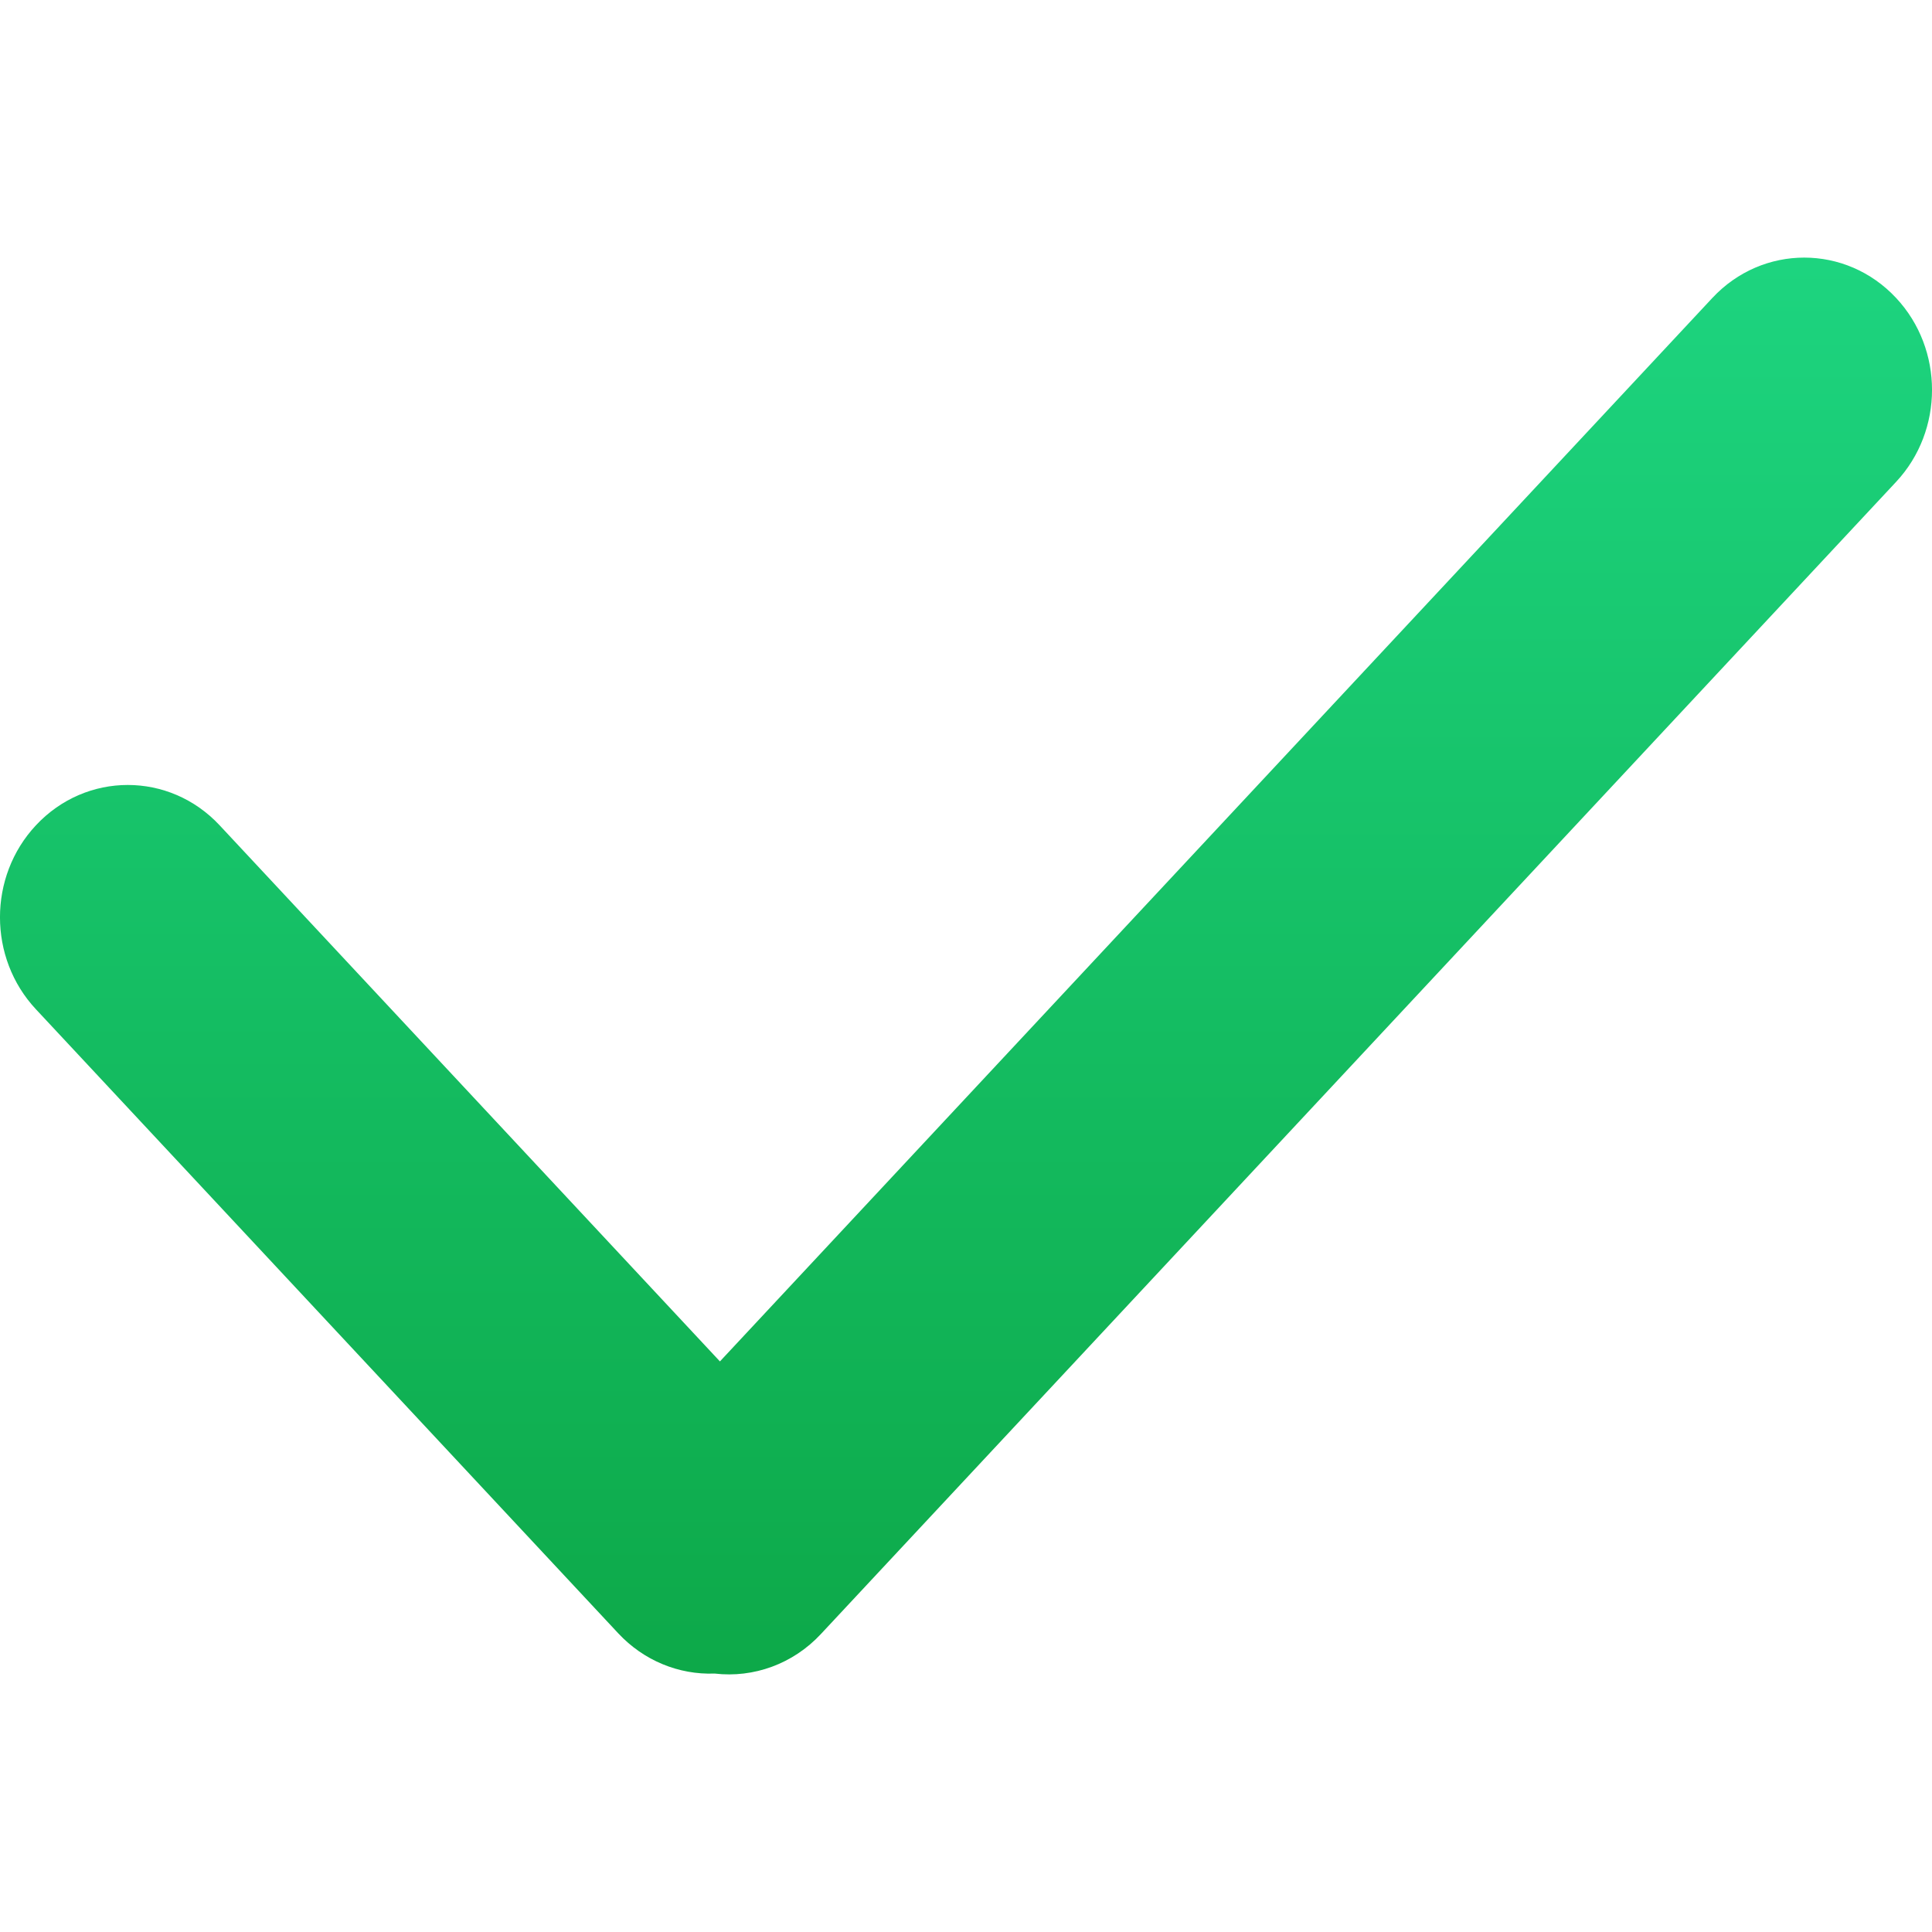
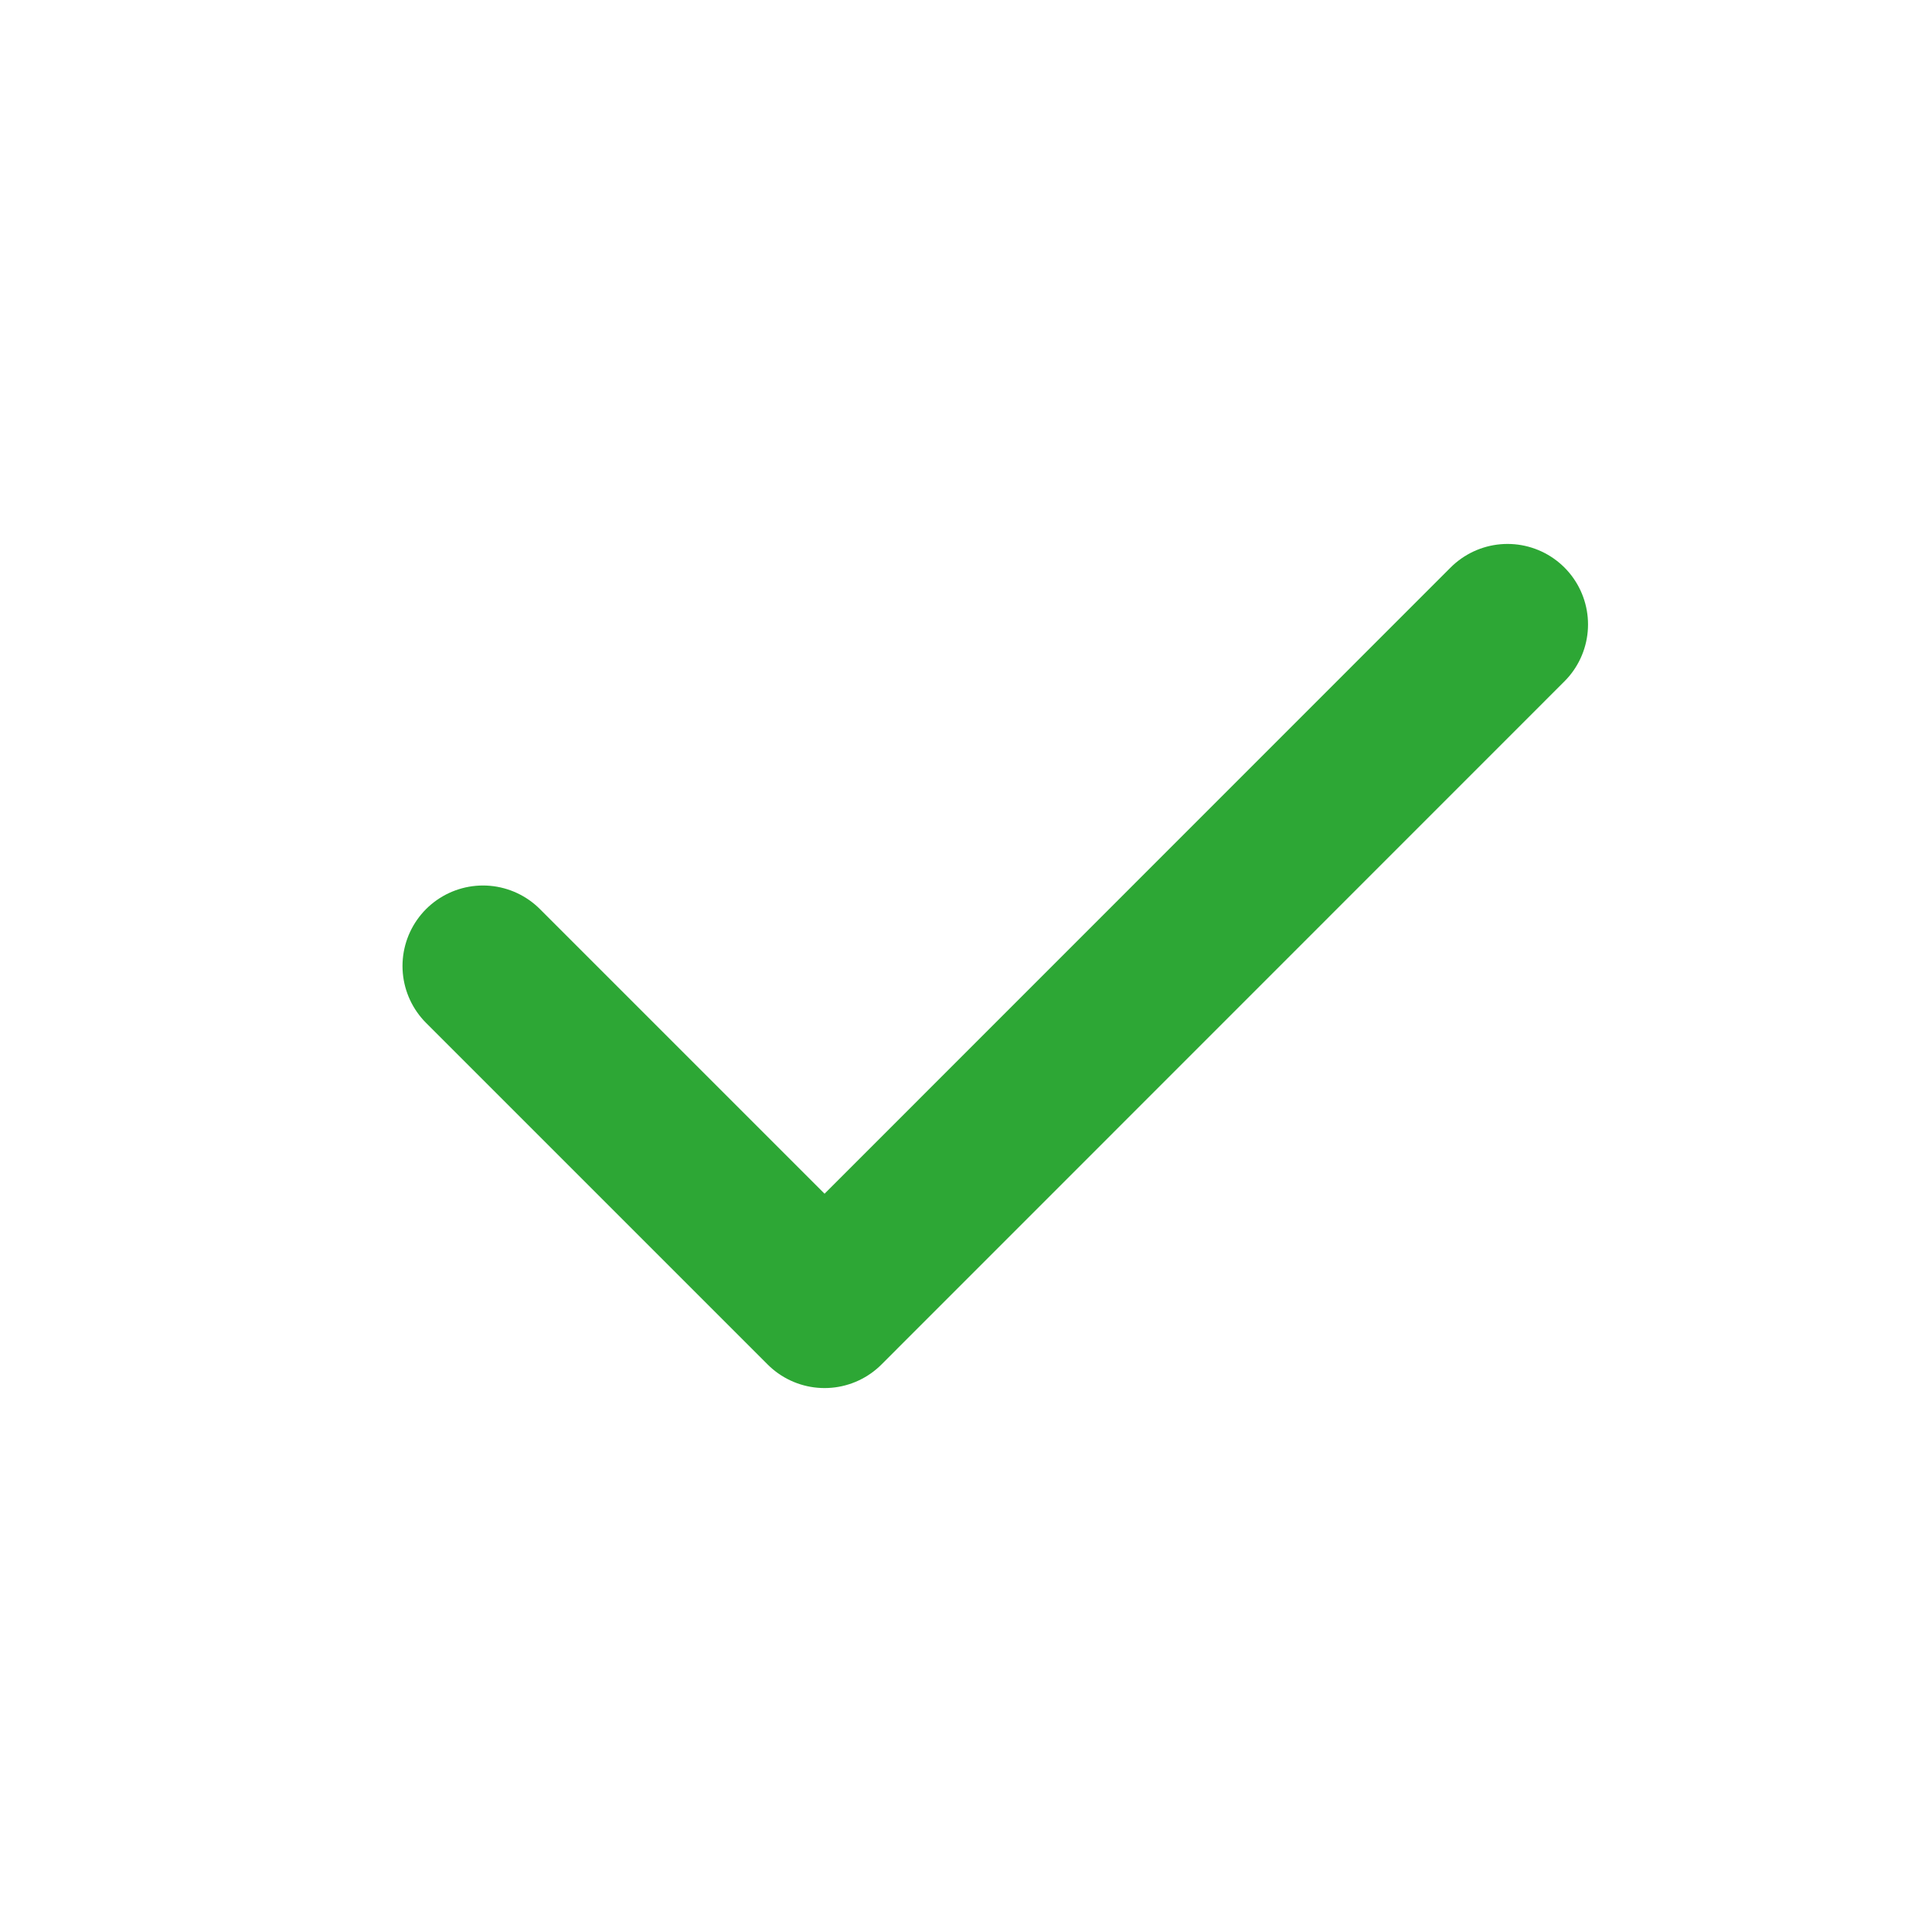
- <svg xmlns="http://www.w3.org/2000/svg" width="64" height="64" viewBox="0 -4 30 30" version="1.1">
-   <defs>
-     <linearGradient x1="50%" y1="0%" x2="50%" y2="100%" id="linearGradient-1">
-       <stop stop-color="#1DD47F" offset="0%">
- 
- </stop>
-       <stop stop-color="#0DA949" offset="100%">
- 
- </stop>
-     </linearGradient>
-   </defs>
-   <g id="icons" stroke="none" stroke-width="1" fill="none" fill-rule="evenodd">
-     <g id="ui-gambling-website-lined-icnos-casinoshunter" transform="translate(-735, -1911)" fill="url(#linearGradient-1)" fill-rule="nonzero">
-       <g id="4" transform="translate(50, 1871)">
-         <path d="M714.443,40.627 C715.186,41.422 715.186,42.686 714.443,43.482 L697.747,61.373 C697.315,61.837 696.704,62.058 696.097,61.987 C695.54,62.008 694.995,61.785 694.601,61.363 L685.557,51.671 C684.814,50.875 684.814,49.612 685.557,48.816 C686.337,47.98 687.631,47.98 688.411,48.816 L696.179,57.14 L711.589,40.627 C712.369,39.791 713.663,39.791 714.443,40.627 Z" id="check">
- 
- </path>
-       </g>
-     </g>
+ <svg xmlns="http://www.w3.org/2000/svg" width="64" height="64" viewBox="0 0 24 24" fill="none">
+   <g id="Interface / Check">
+     <path id="Vector" d="M6 12L10.243 16.243L18.727 7.757" stroke="#2da735" stroke-width="2" stroke-linecap="round" stroke-linejoin="round" />
  </g>
</svg>
